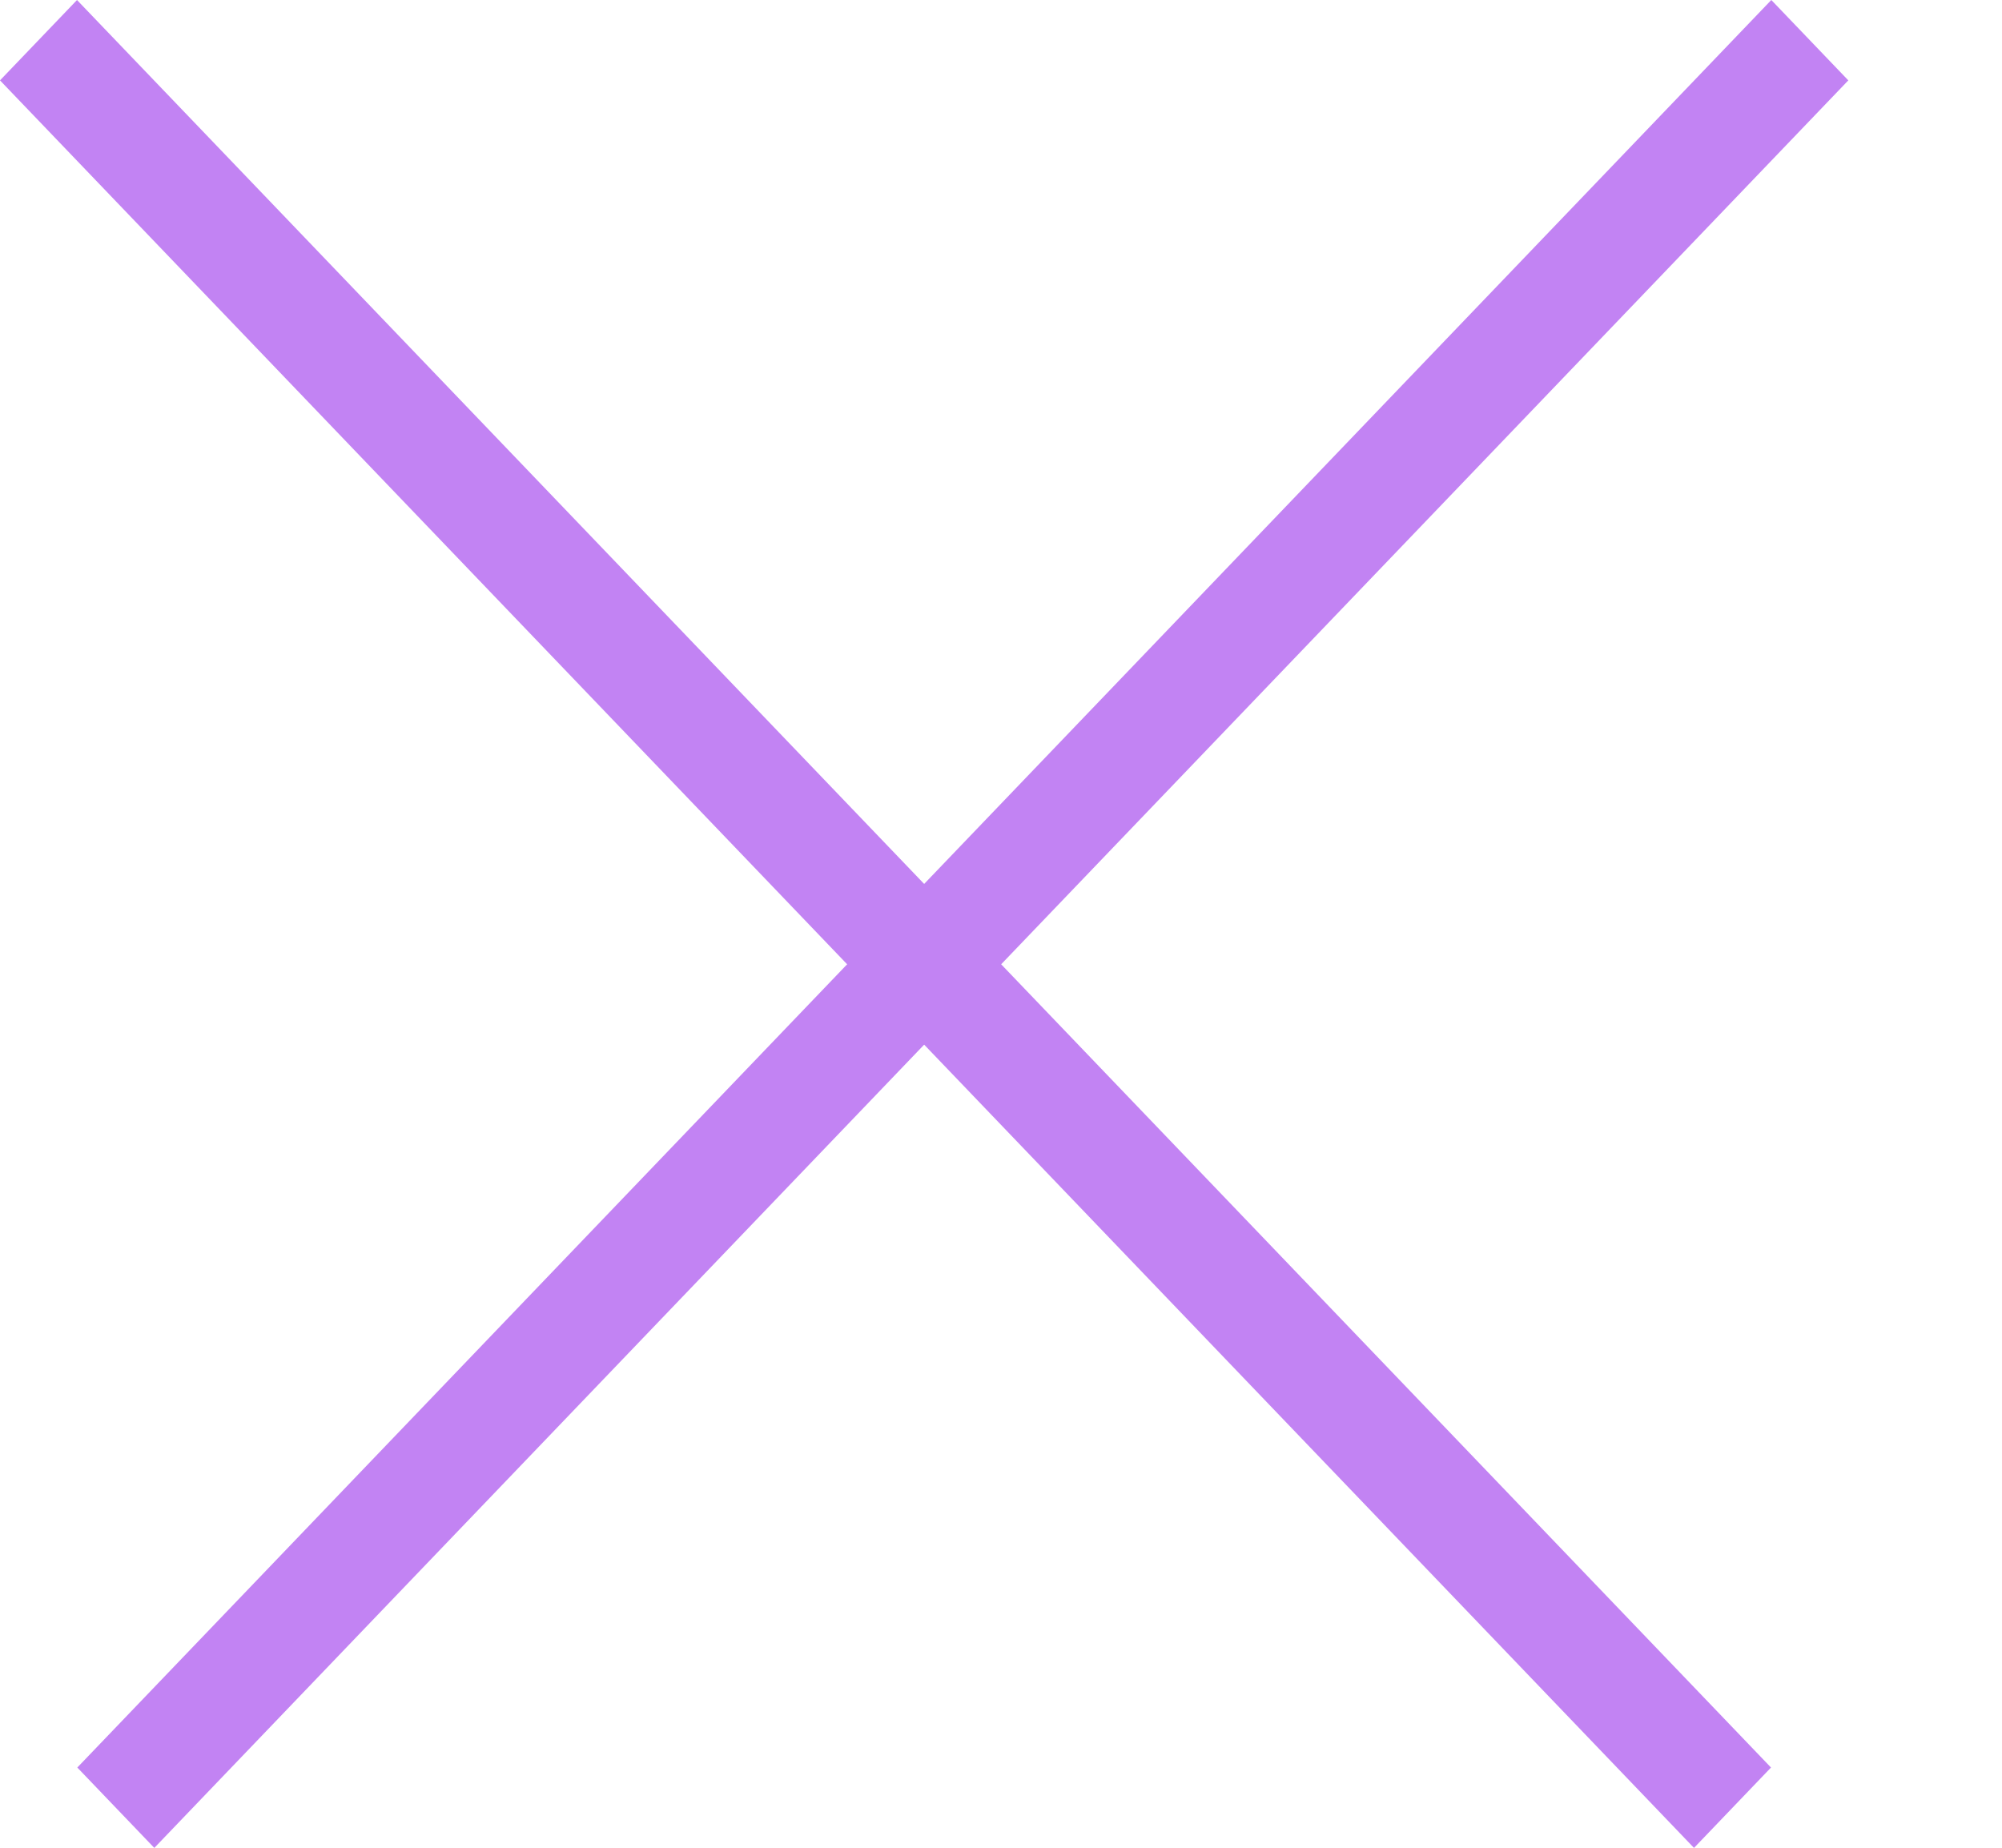
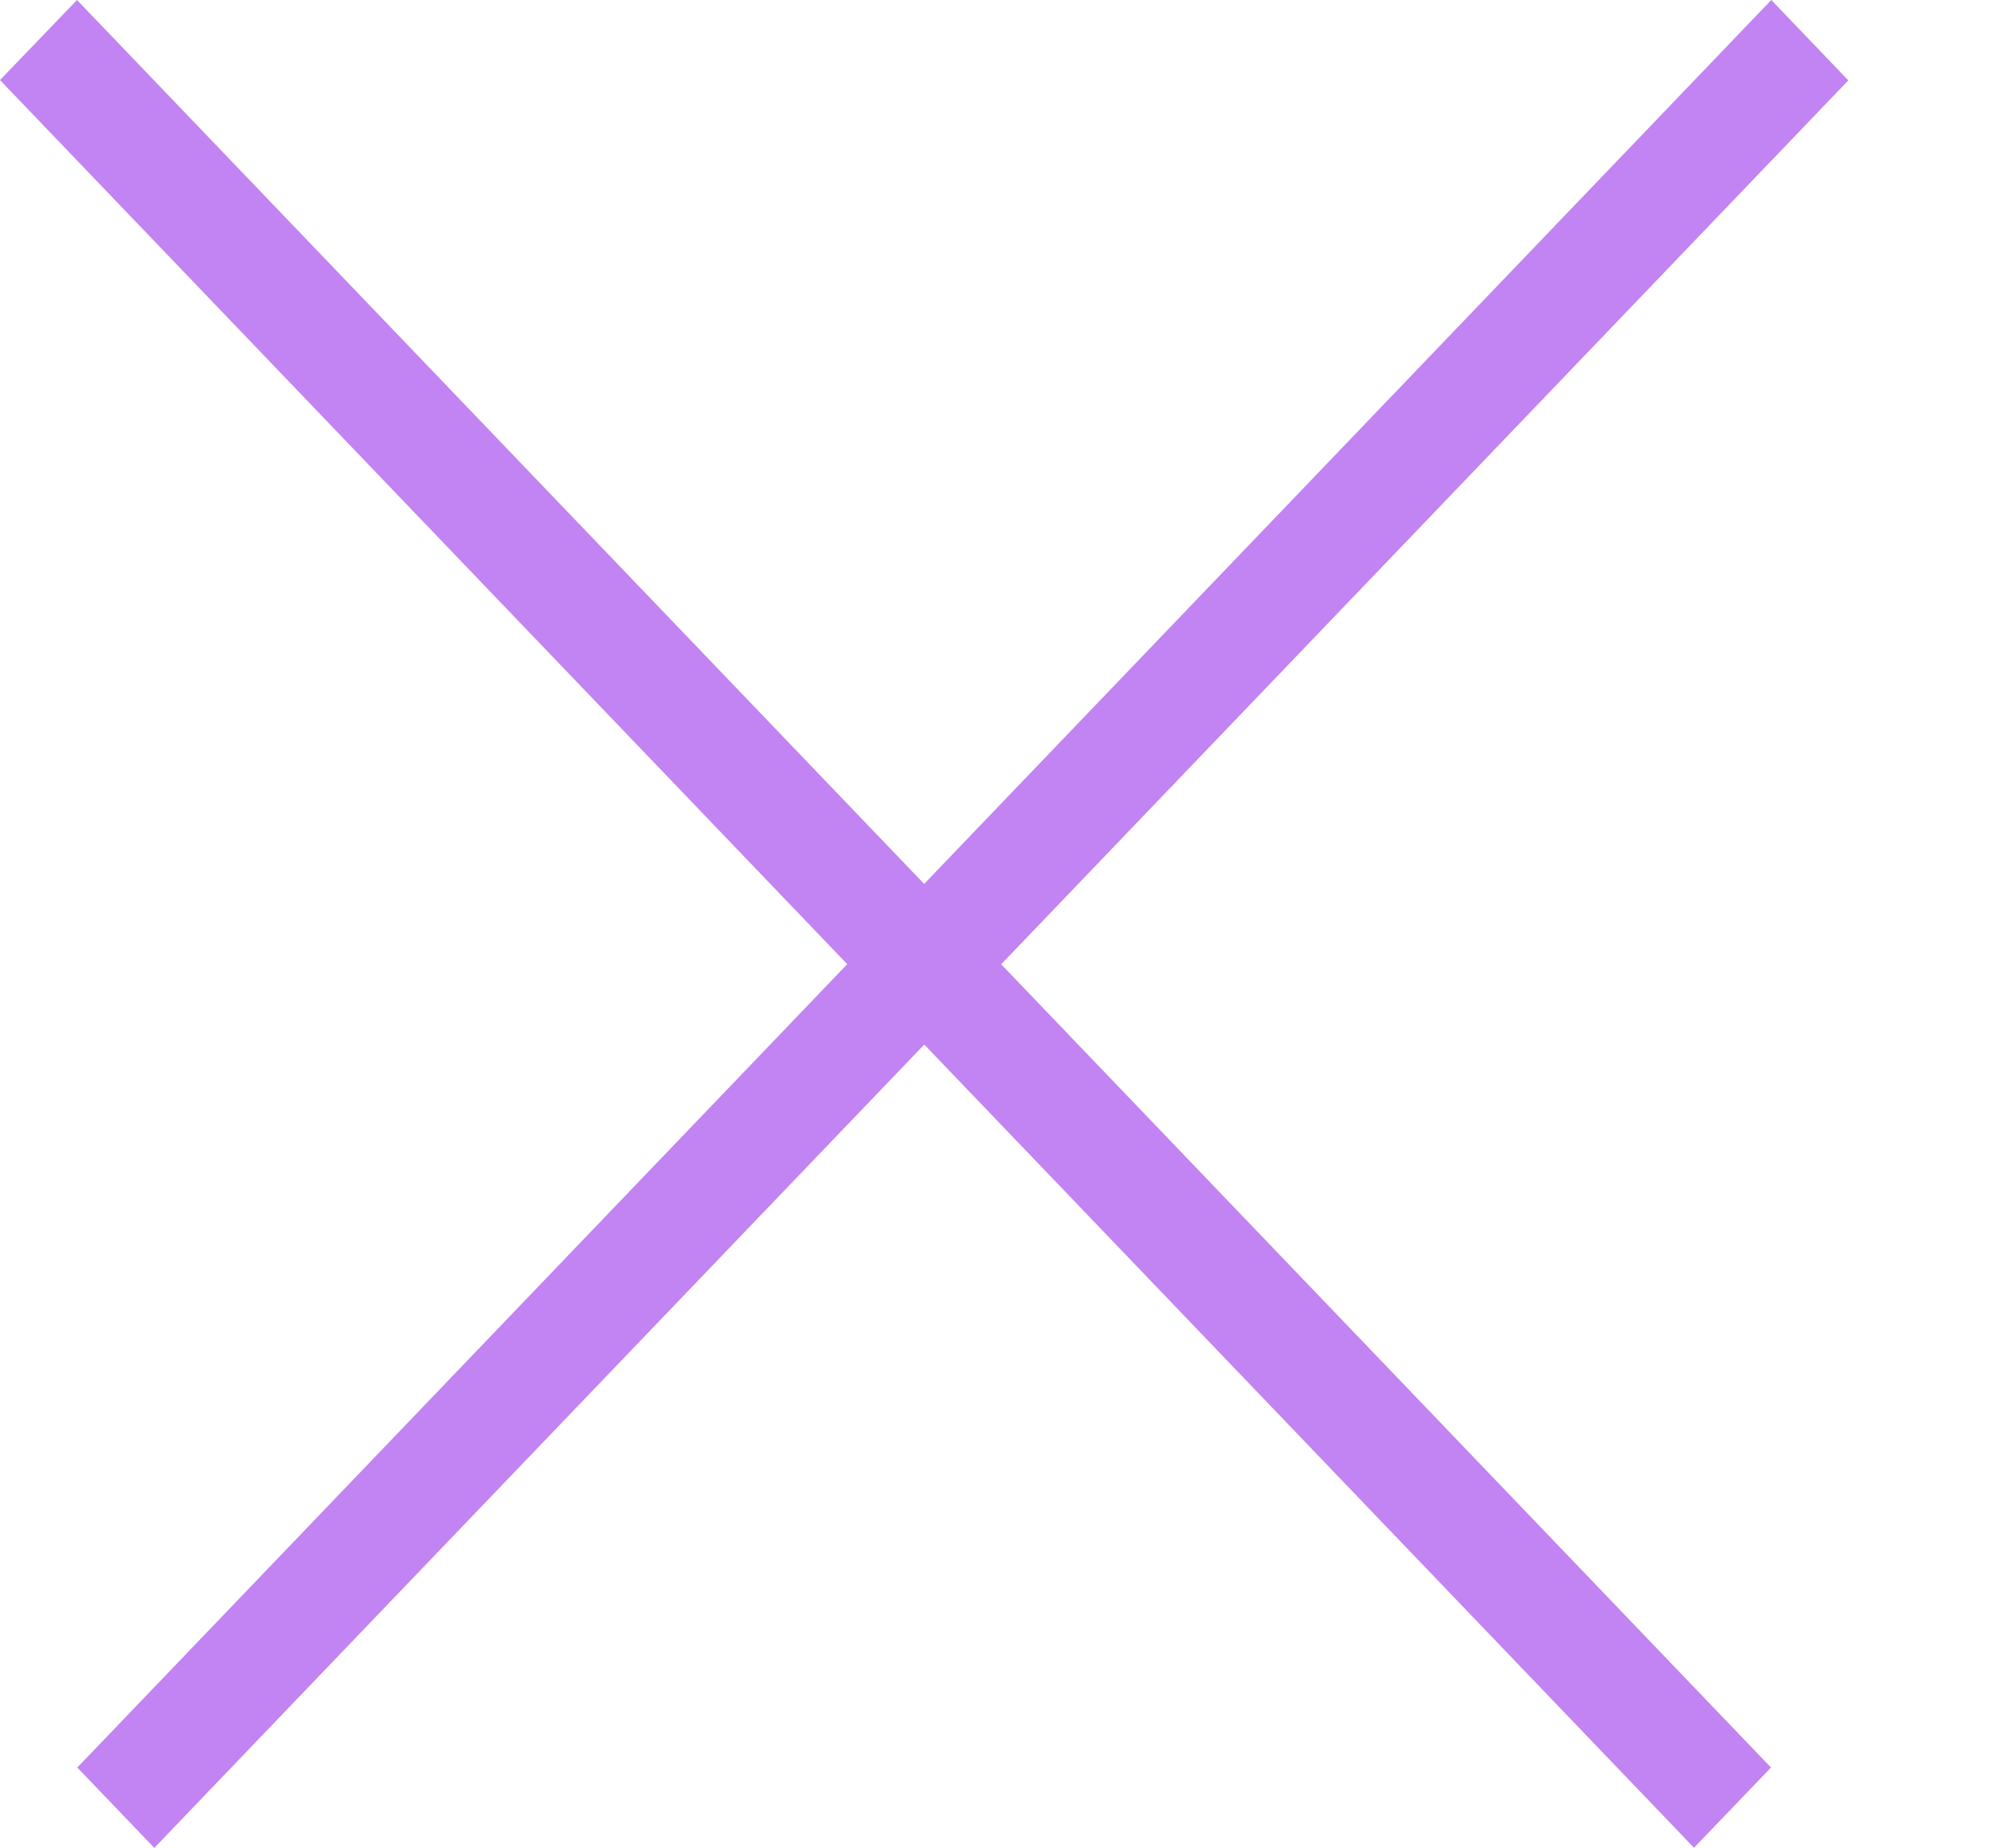
- <svg xmlns="http://www.w3.org/2000/svg" width="13" height="12" viewBox="0 0 13 12" fill="none">
-   <path fill-rule="evenodd" clip-rule="evenodd" d="M0.502 11.479L11.502 0L12.002 0.522L1.002 12.001L0.502 11.479Z" fill="#C283F3" />
-   <path fill-rule="evenodd" clip-rule="evenodd" d="M0.5 9.03416e-05L11.5 11.479L11 12.001L2.74963e-05 0.522L0.5 9.03416e-05Z" fill="#C283F3" />
+ <svg xmlns="http://www.w3.org/2000/svg" width="13" height="12" fill="none">
+   <path fill-rule="evenodd" clip-rule="evenodd" d="M.502 11.479L11.502 0l.5.522-11 11.479-.5-.522z" fill="#C283F3" />
+   <path fill-rule="evenodd" clip-rule="evenodd" d="M.5 0l11 11.479L11 12 0 .52l.5-.52z" fill="#C283F3" />
</svg>
